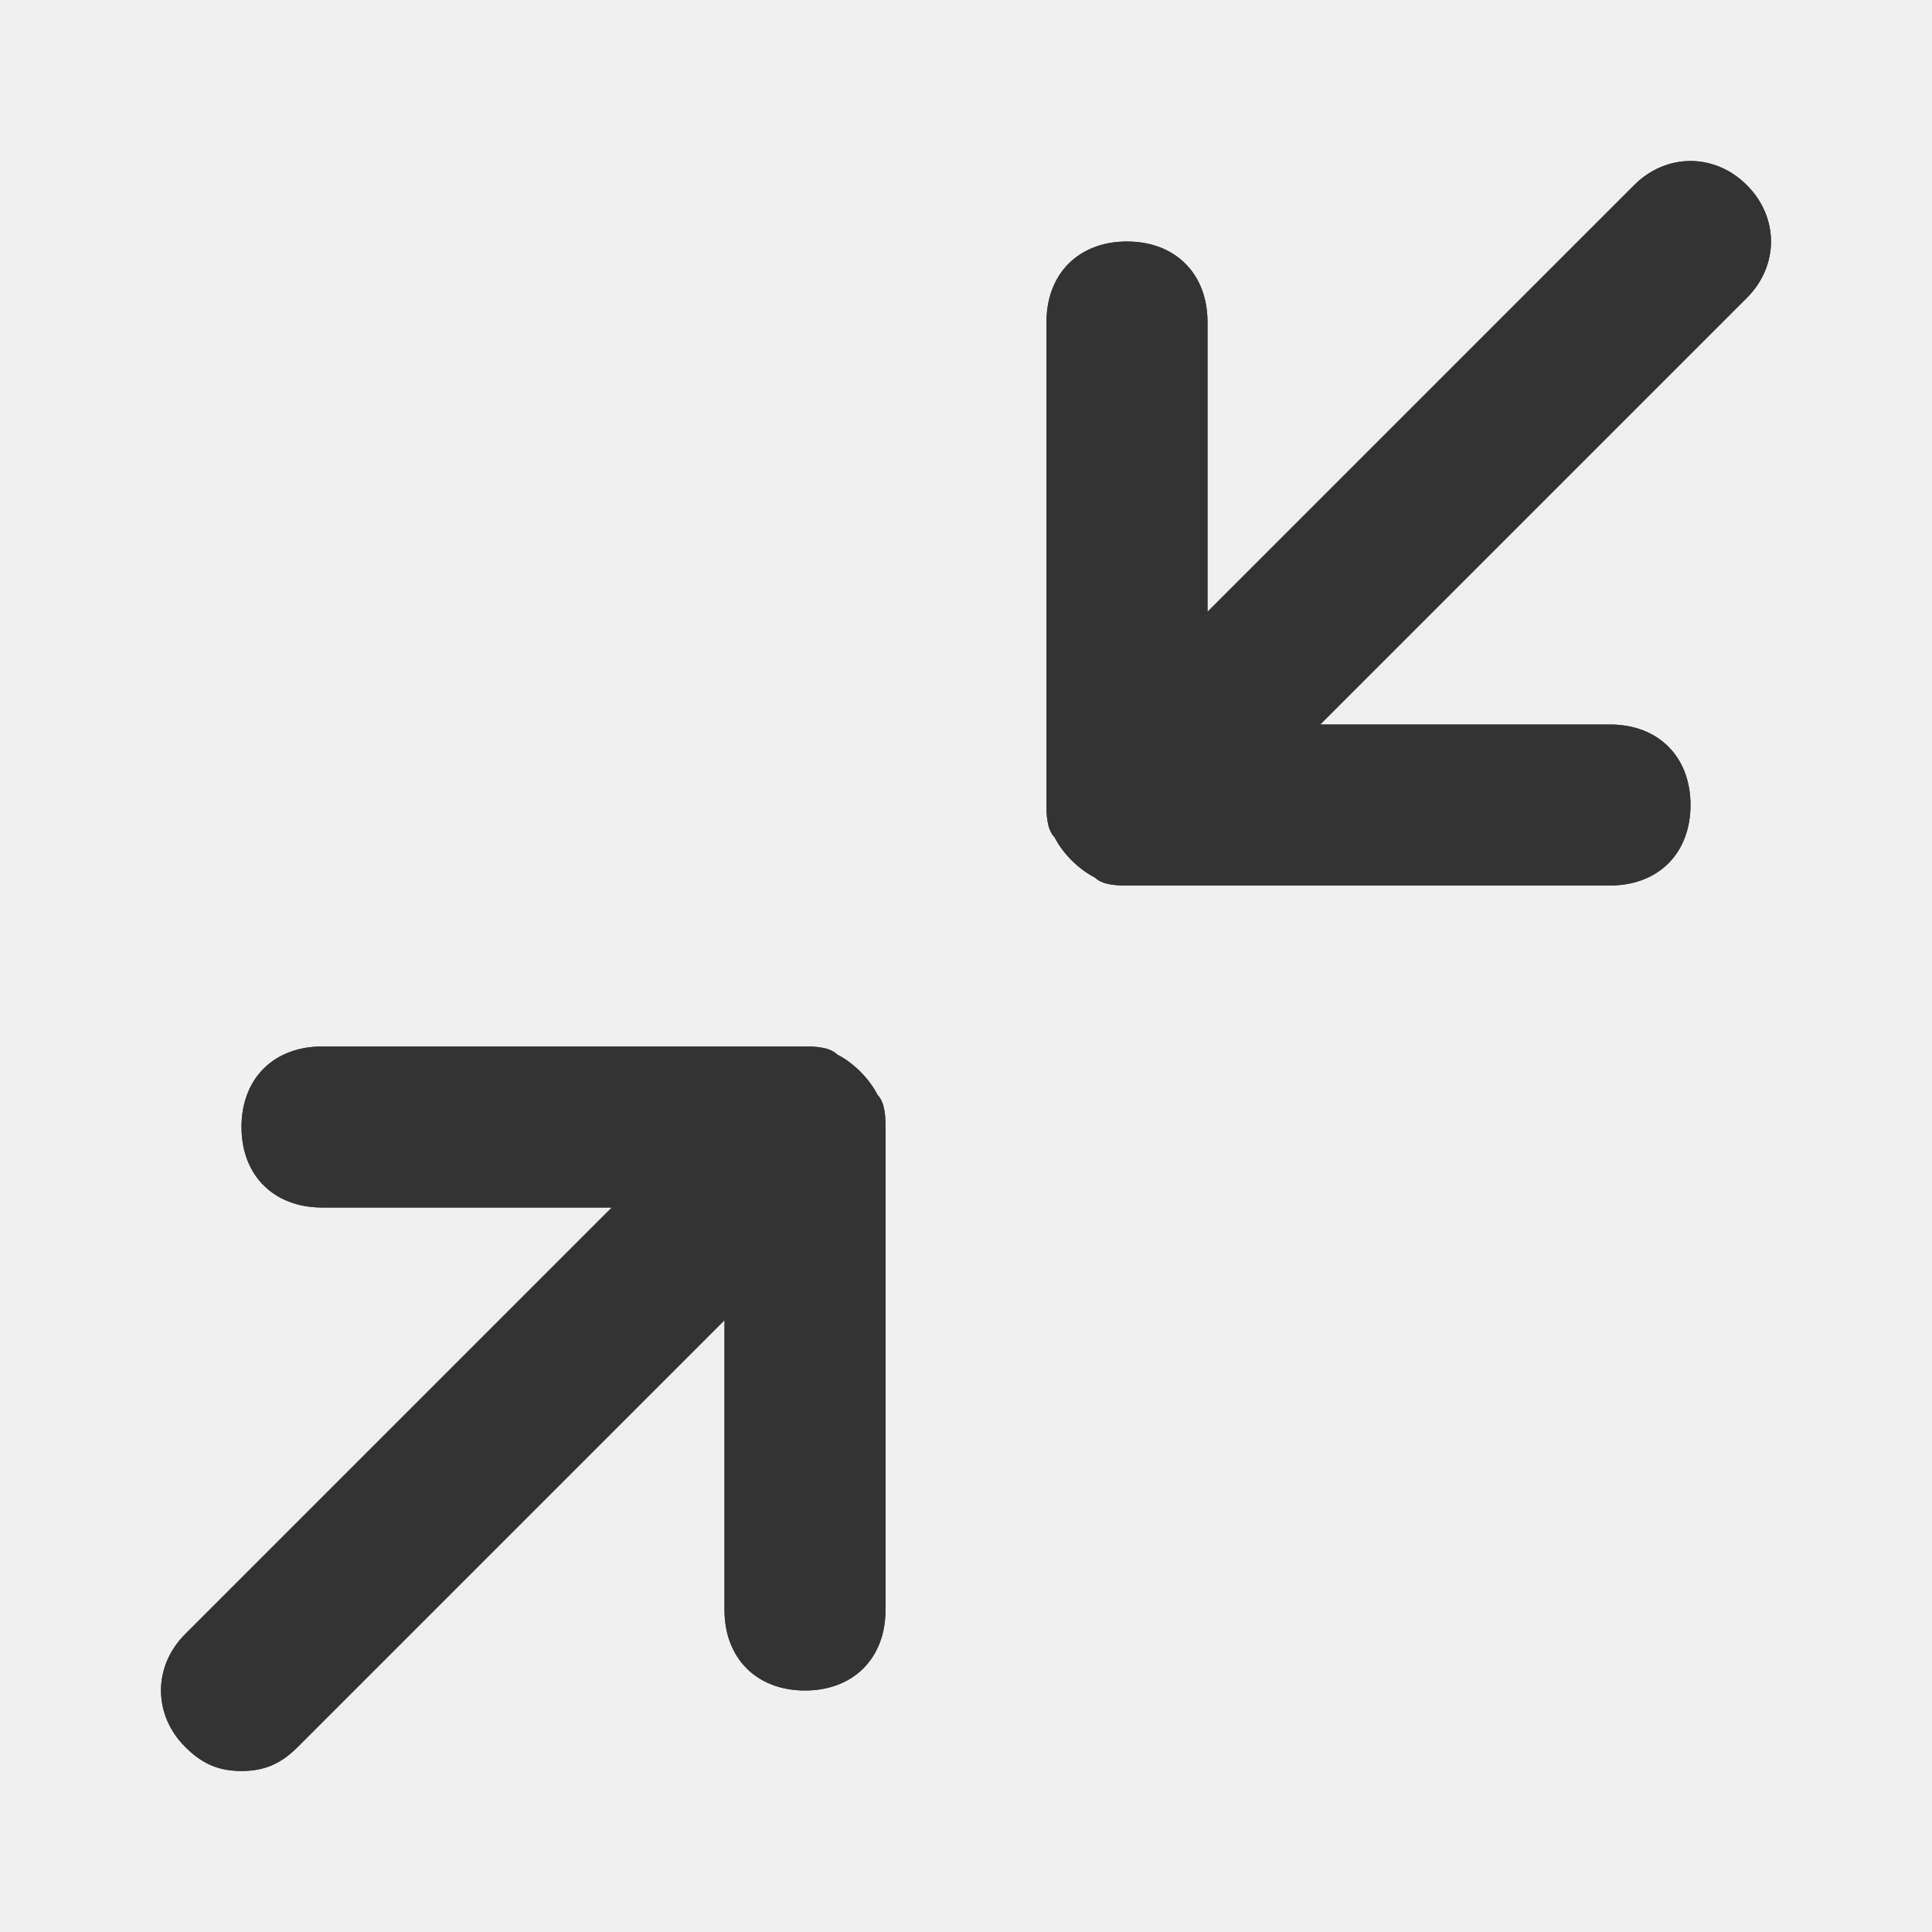
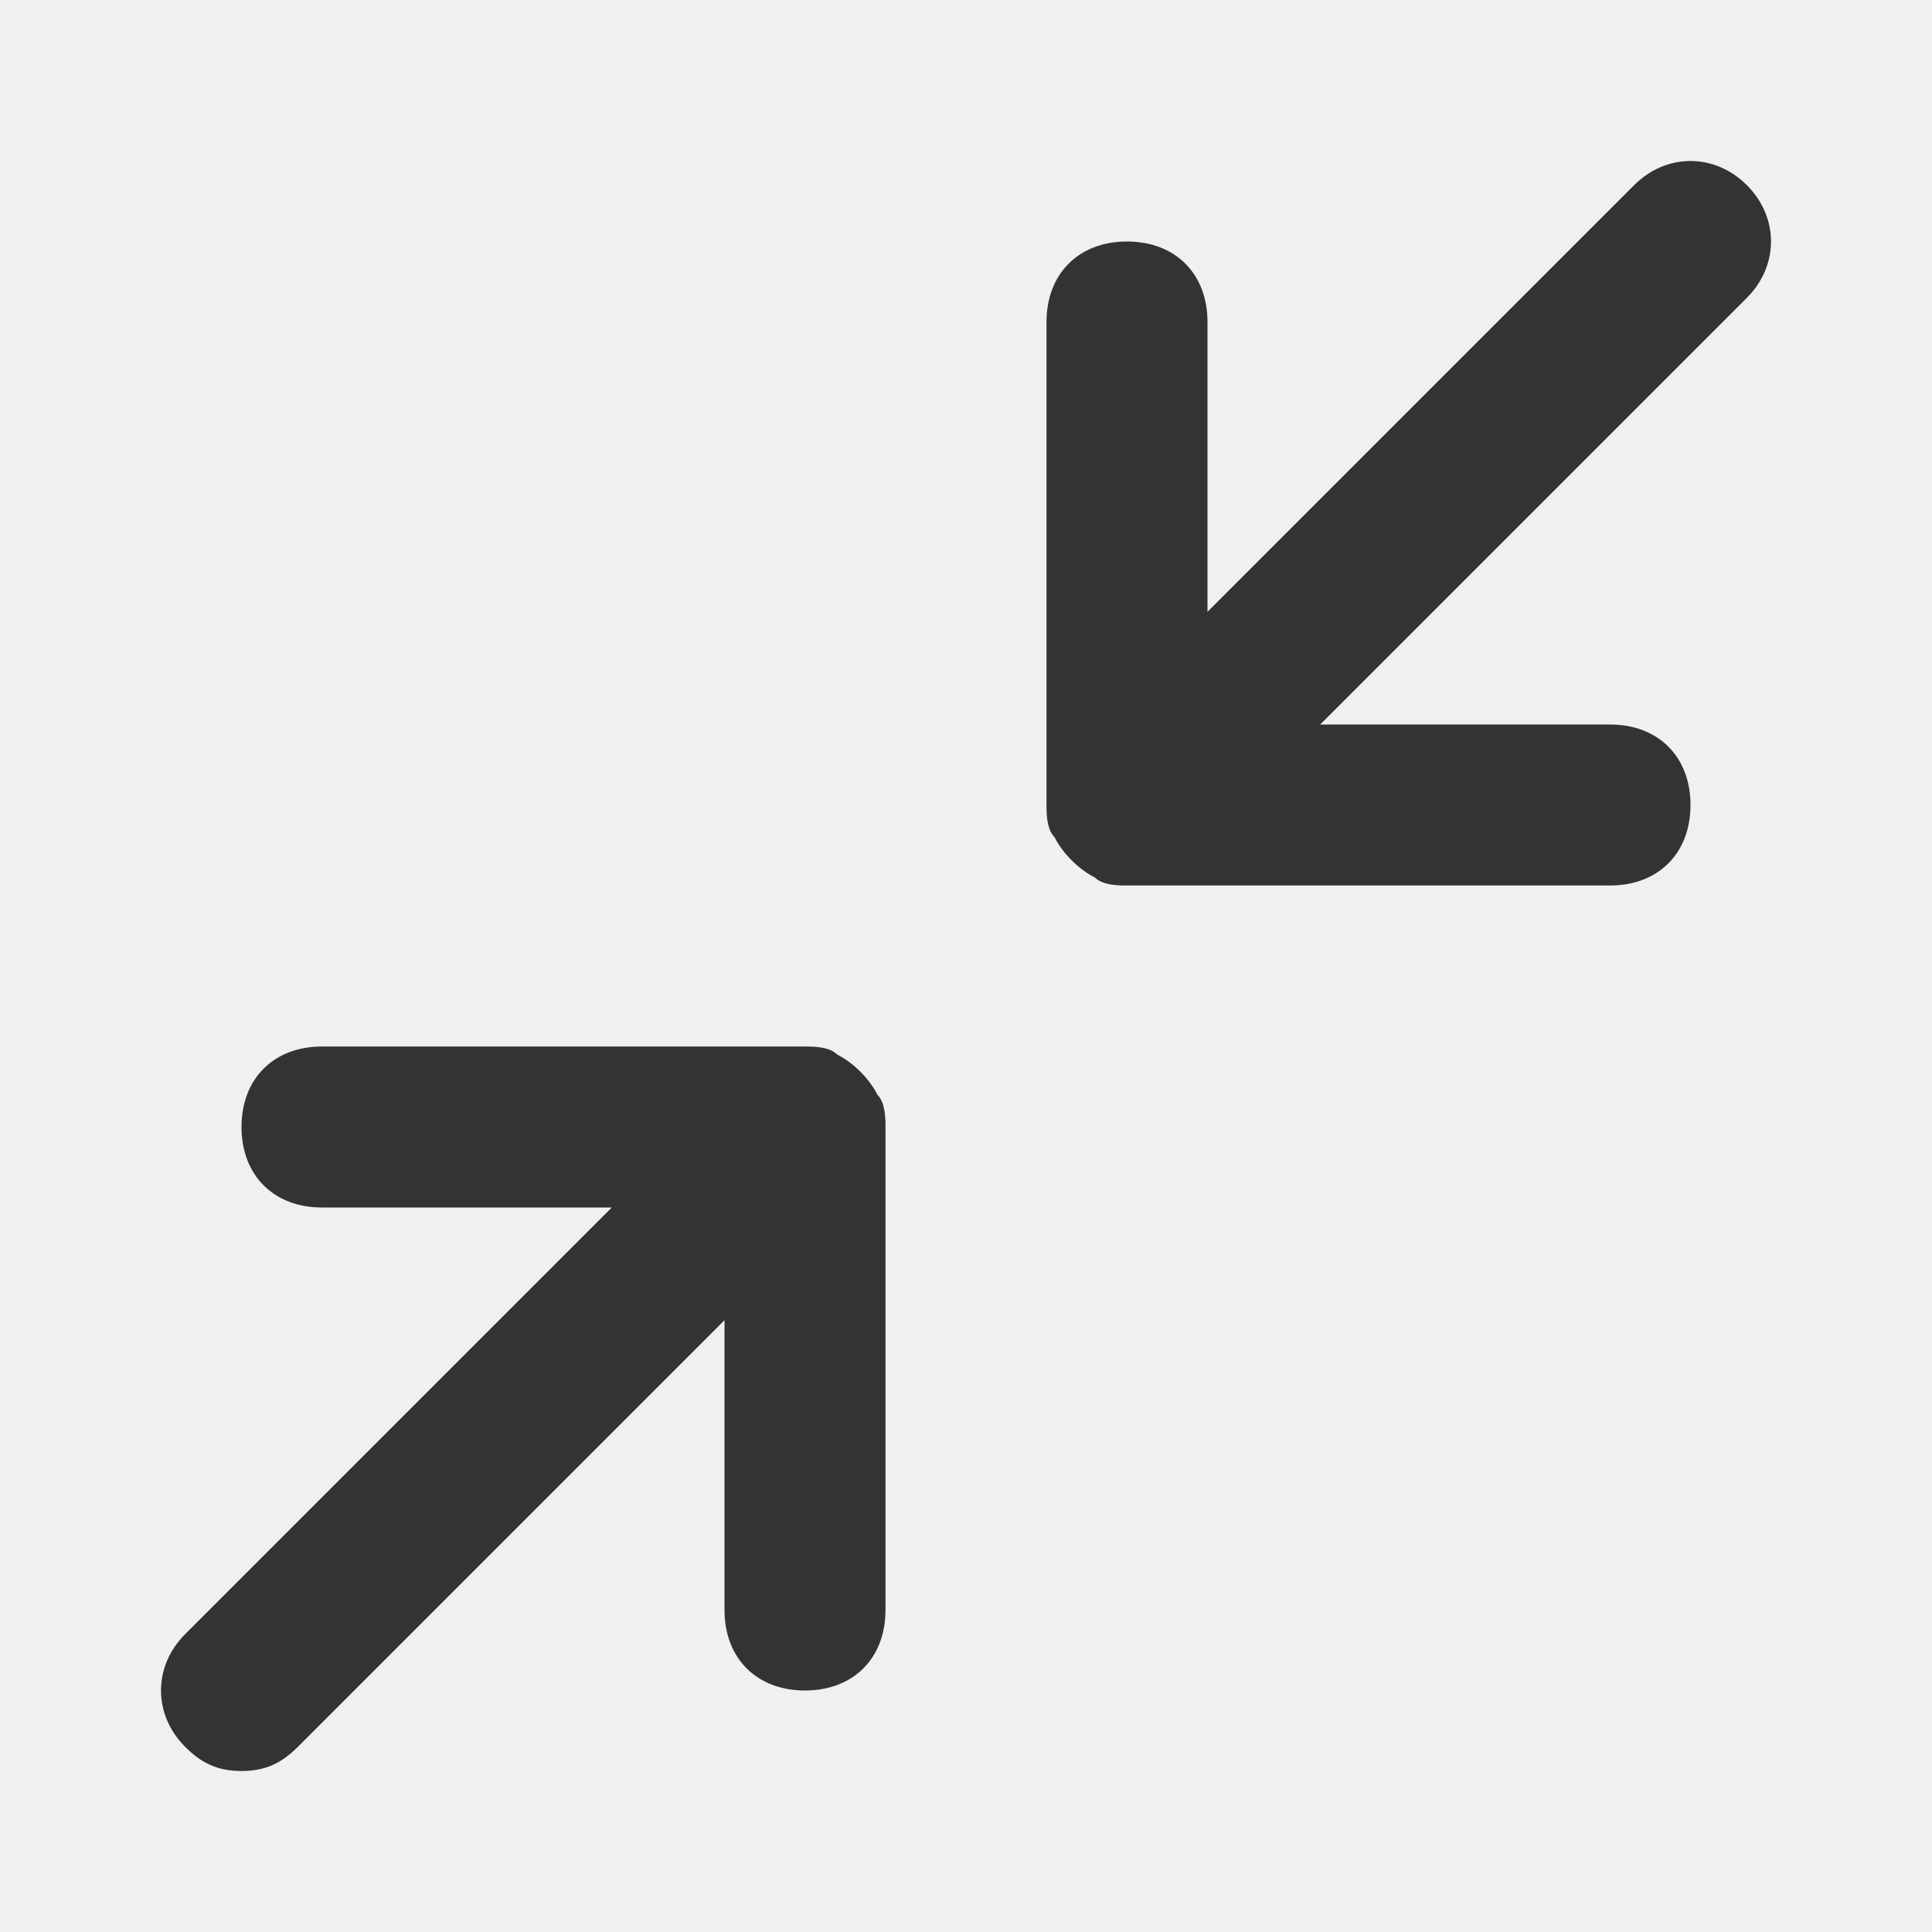
<svg xmlns="http://www.w3.org/2000/svg" width="24" height="24" viewBox="0 0 24 24" fill="none">
-   <path fill-rule="evenodd" clip-rule="evenodd" d="M20.3 2.3C20.7 1.9 21.3 1.9 21.7 2.3C22.1 2.7 22.1 3.3 21.7 3.7L16.4 9H20C20.6 9 21 9.4 21 10C21 10.6 20.6 11 20 11H14C13.9 11 13.7 11 13.6 10.9C13.4 10.8 13.2 10.6 13.1 10.4C13 10.3 13 10.1 13 10V4C13 3.4 13.4 3 14 3C14.6 3 15 3.4 15 4V7.6L20.3 2.3ZM11 14C11 13.9 11 13.7 10.9 13.6C10.8 13.4 10.6 13.2 10.4 13.1C10.3 13 10.1 13 10 13H4C3.4 13 3 13.4 3 14C3 14.6 3.4 15 4 15H7.6L2.3 20.3C1.9 20.7 1.9 21.3 2.3 21.7C2.5 21.9 2.7 22 3 22C3.3 22 3.5 21.9 3.7 21.7L9 16.4V20C9 20.6 9.4 21 10 21C10.6 21 11 20.6 11 20V14Z" fill="#333333" />
-   <mask id="mask0" mask-type="alpha" maskUnits="userSpaceOnUse" x="2" y="2" width="20" height="20">
-     <path fill-rule="evenodd" clip-rule="evenodd" d="M20.3 2.3C20.7 1.9 21.3 1.9 21.7 2.3C22.1 2.7 22.1 3.3 21.7 3.7L16.4 9H20C20.6 9 21 9.4 21 10C21 10.6 20.6 11 20 11H14C13.9 11 13.7 11 13.6 10.9C13.4 10.8 13.2 10.6 13.1 10.4C13 10.3 13 10.1 13 10V4C13 3.4 13.4 3 14 3C14.6 3 15 3.4 15 4V7.6L20.3 2.3ZM11 14C11 13.9 11 13.7 10.9 13.6C10.8 13.4 10.6 13.2 10.4 13.1C10.3 13 10.1 13 10 13H4C3.4 13 3 13.4 3 14C3 14.6 3.4 15 4 15H7.6L2.3 20.3C1.9 20.7 1.9 21.3 2.3 21.7C2.5 21.9 2.7 22 3 22C3.3 22 3.5 21.9 3.7 21.7L9 16.4V20C9 20.6 9.4 21 10 21C10.6 21 11 20.6 11 20V14Z" fill="white" />
-   </mask>
-   <g mask="url(#mask0)">
-     <rect width="24" height="24" fill="#333333" />
-   </g>
+   <path d="M20.3 2.3C20.7 1.9 21.3 1.9 21.7 2.3C22.1 2.7 22.1 3.3 21.7 3.7L16.4 9H20C20.6 9 21 9.4 21 10C21 10.6 20.6 11 20 11H14C13.9 11 13.7 11 13.6 10.9C13.4 10.8 13.2 10.6 13.1 10.4C13 10.3 13 10.1 13 10V4C13 3.4 13.4 3 14 3C14.6 3 15 3.4 15 4V7.6L20.3 2.3ZM11 14C11 13.9 11 13.7 10.9 13.6C10.8 13.4 10.6 13.2 10.4 13.1C10.3 13 10.1 13 10 13H4C3.4 13 3 13.4 3 14C3 14.6 3.4 15 4 15H7.6L2.3 20.3C1.9 20.7 1.9 21.3 2.3 21.7C2.5 21.9 2.7 22 3 22C3.3 22 3.5 21.9 3.7 21.7L9 16.4V20C9 20.6 9.4 21 10 21C10.6 21 11 20.6 11 20V14Z" fill="#333333" fill-rule="evenodd" clip-rule="evenodd" />
</svg>
